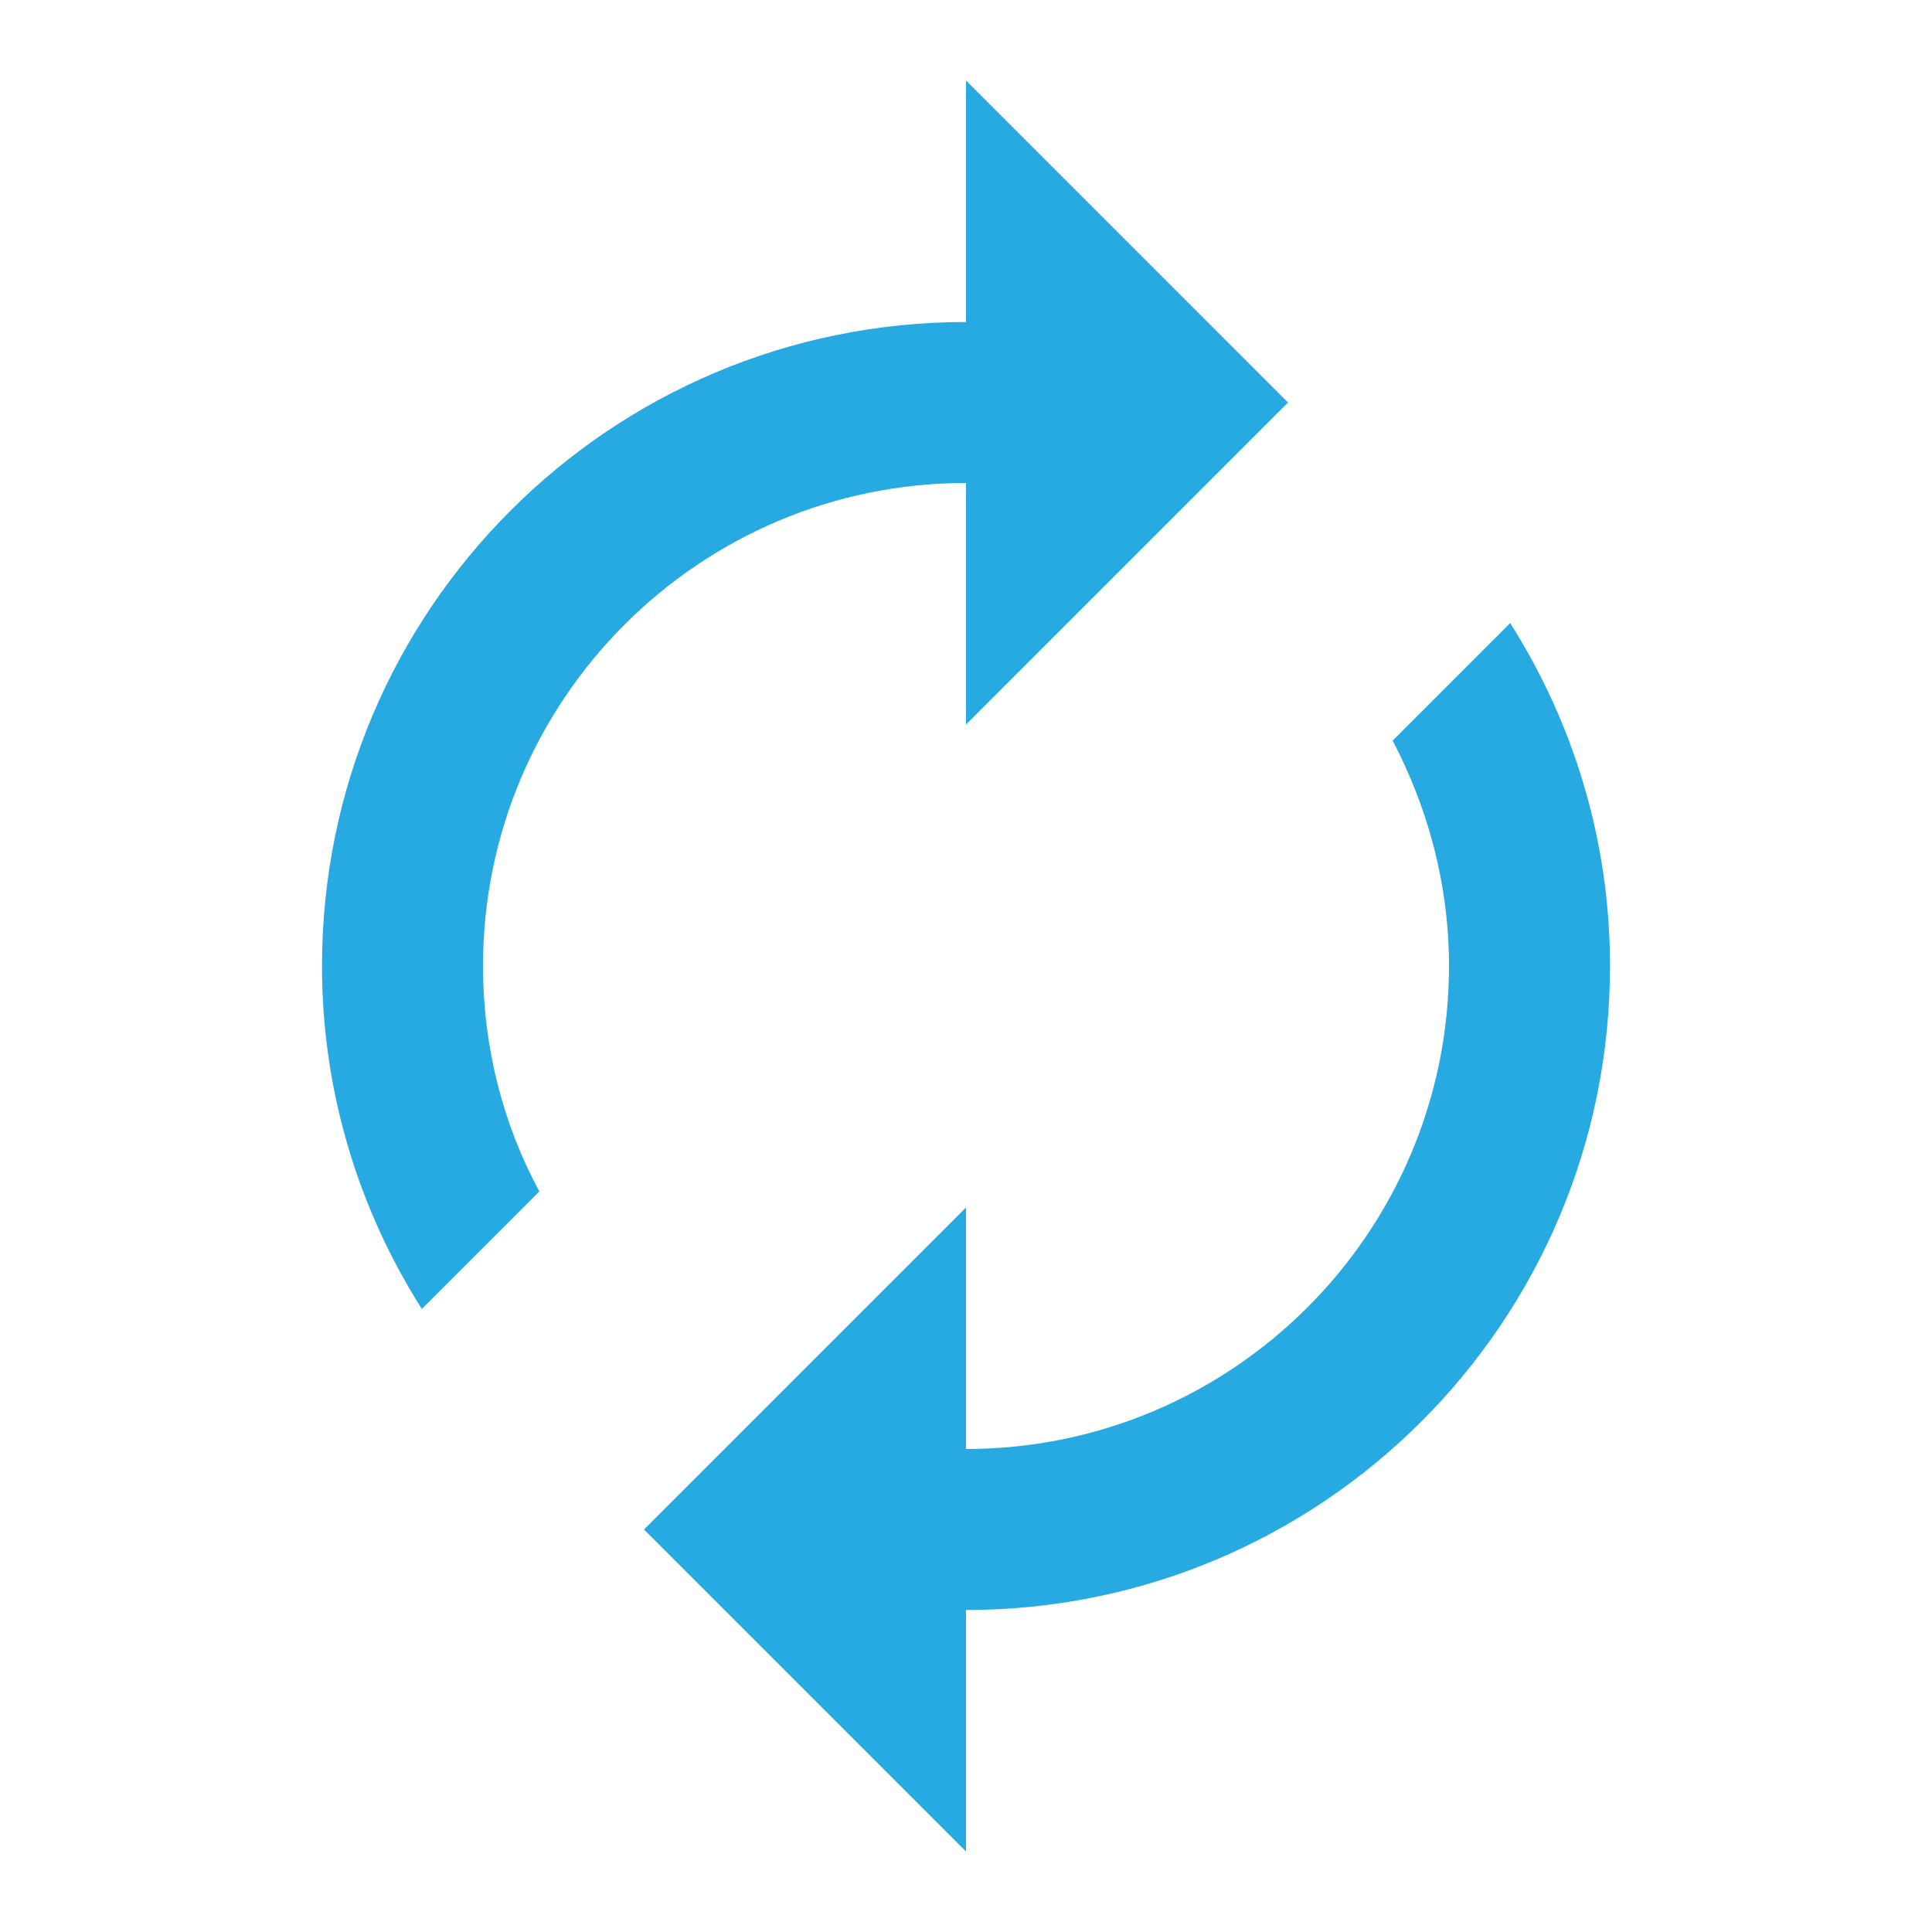
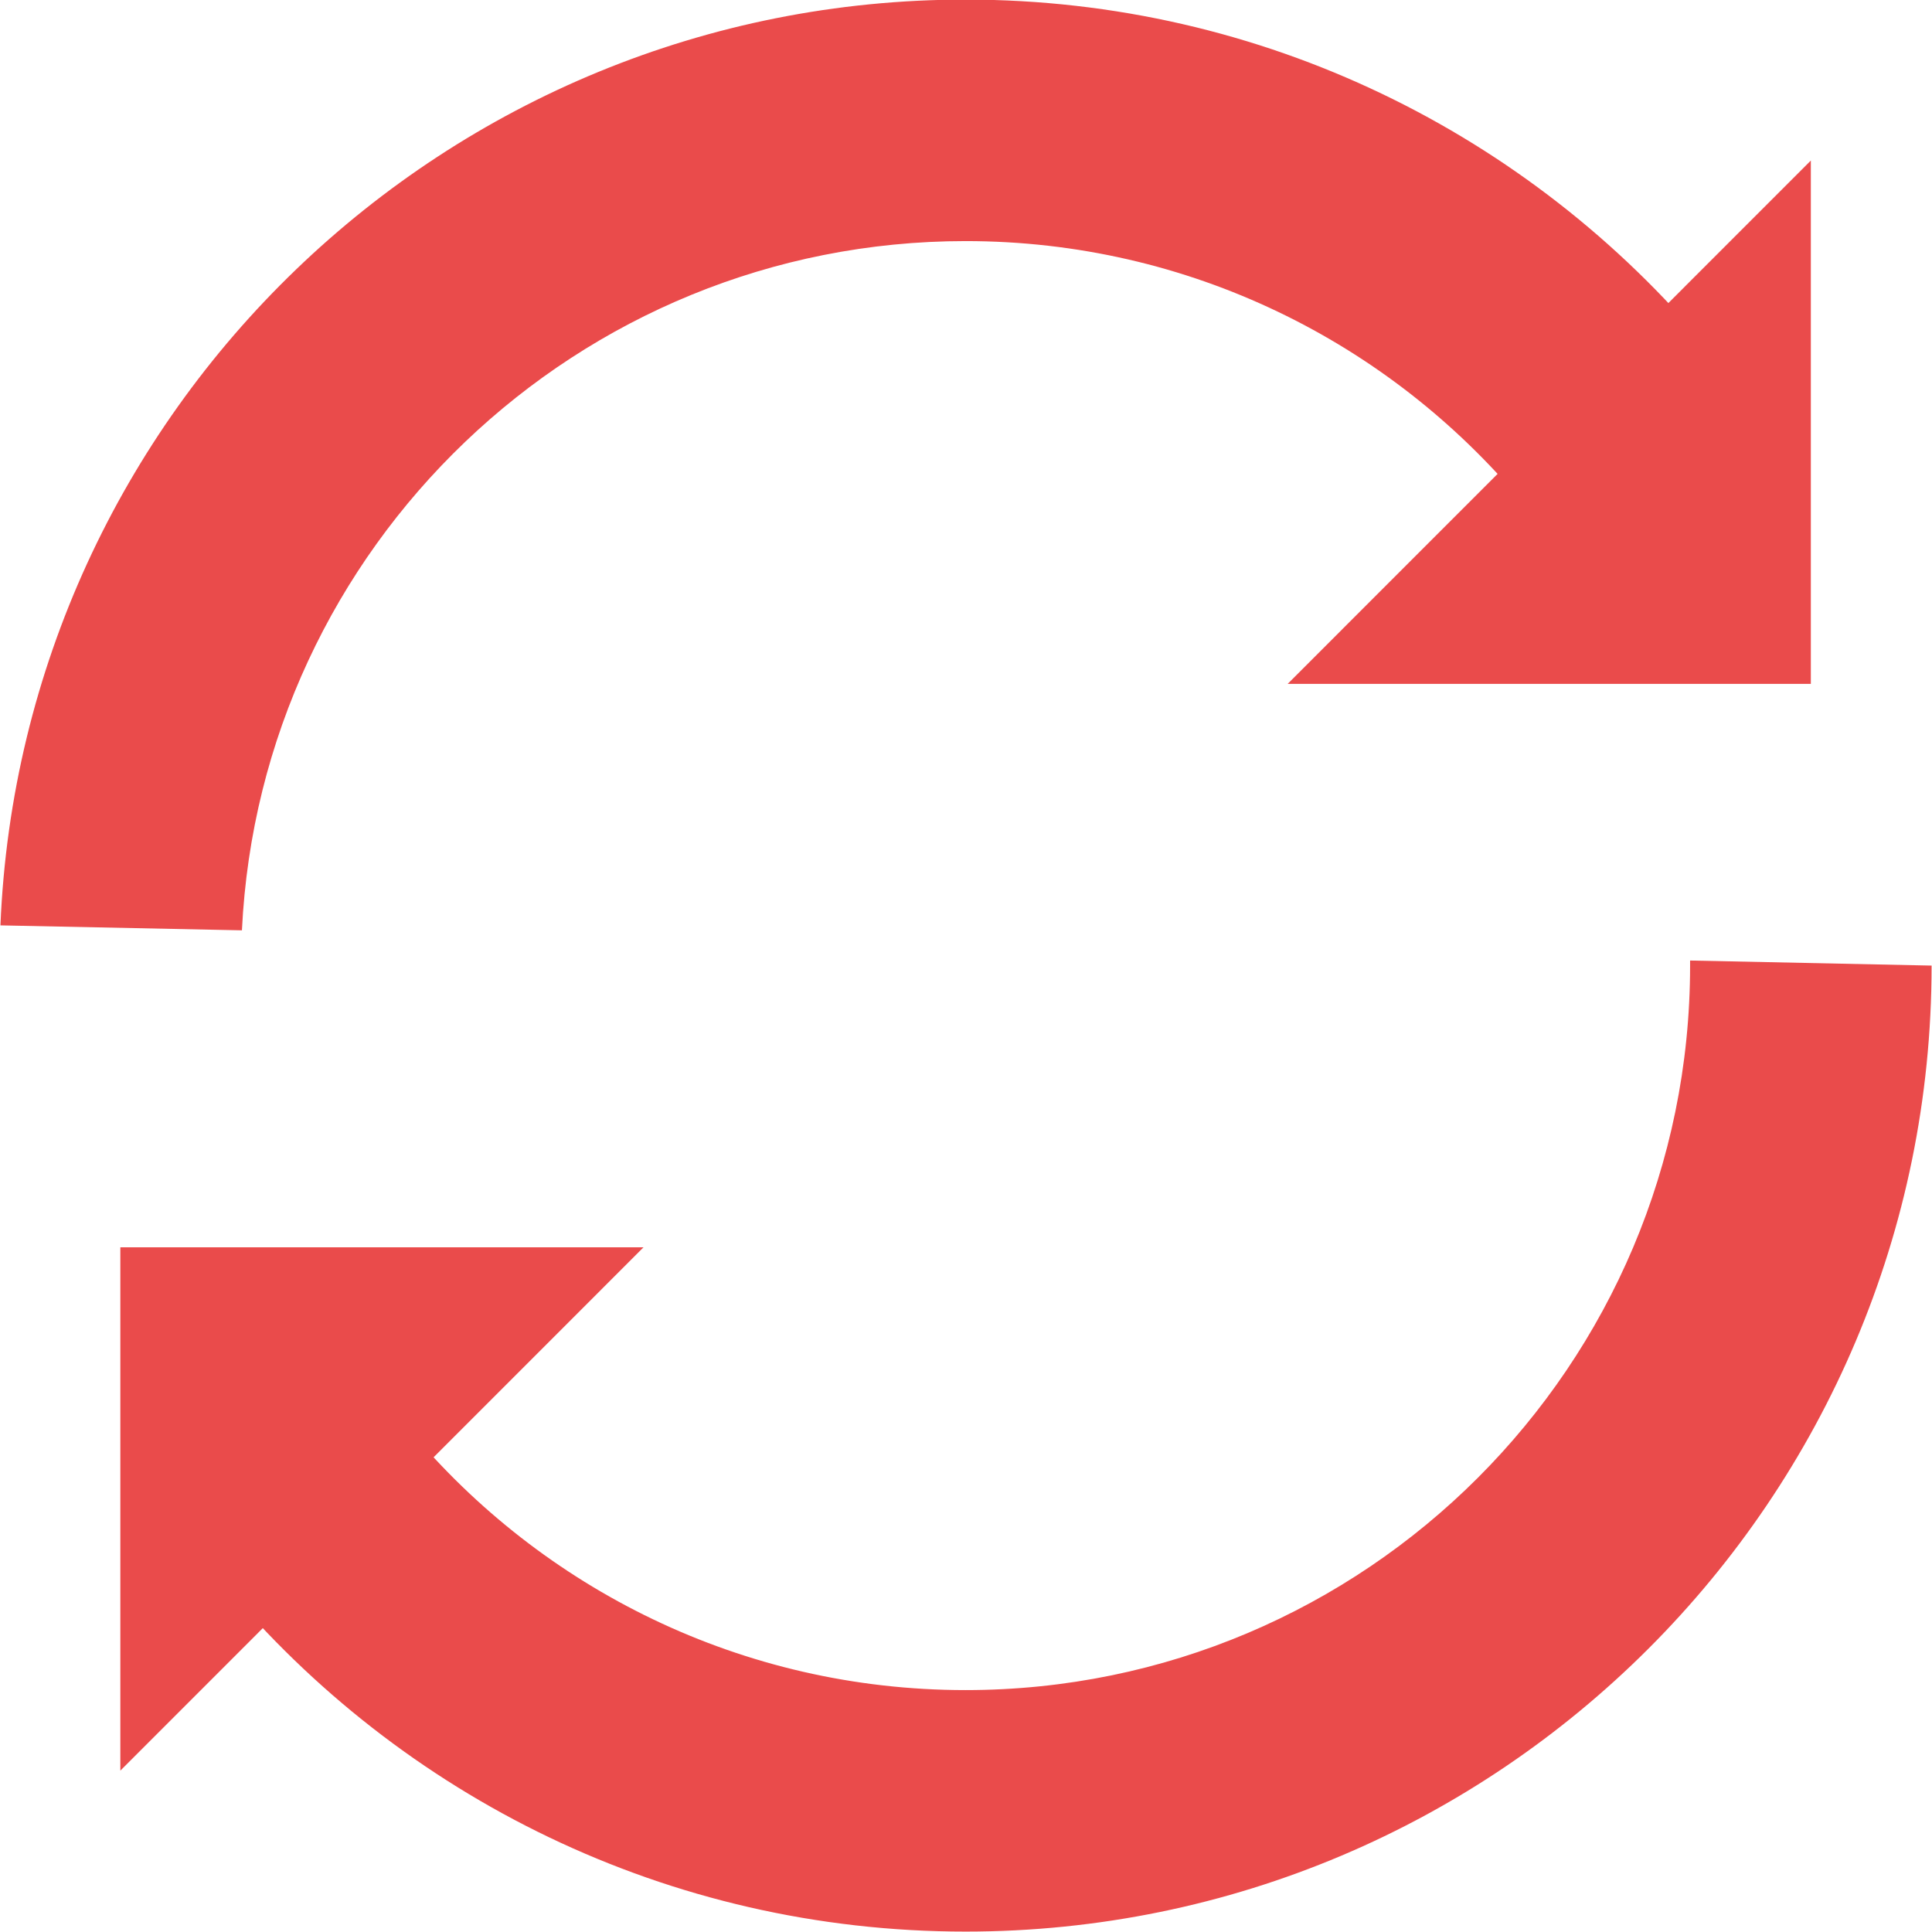
- <svg xmlns="http://www.w3.org/2000/svg" viewBox="0 0 24 24" fill="#27AAE1">
-   <path d="M0 0h24v24H0V0z" fill="none" />
-   <path d="M12 6v3l4-4-4-4v3c-4.42 0-8 3.58-8 8 0 1.57.46 3.03 1.24 4.26L6.7 14.8c-.45-.83-.7-1.79-.7-2.8 0-3.31 2.69-6 6-6zm6.76 1.74L17.3 9.2c.44.84.7 1.79.7 2.8 0 3.31-2.69 6-6 6v-3l-4 4 4 4v-3c4.42 0 8-3.58 8-8 0-1.57-.46-3.03-1.24-4.26z" />
+ <svg xmlns="http://www.w3.org/2000/svg" clip-rule="evenodd" fill-rule="evenodd" stroke-linejoin="round" stroke-miterlimit="2" viewBox="0 0 16 16">
+   <g fill="#ea4b4b">
+     <path d="m2.333 14h3.334v-3.333z" fill-rule="nonzero" transform="matrix(0 -1.3 -1.3 0 19.1966 17.6966)" />
+     <path d="m13.667 2h-3.334v3.333z" fill-rule="nonzero" transform="matrix(0 -1.3 -1.3 0 17.5966 19.0966)" />
+     <path d="m13.121 1.855c1.759 1.468 2.879 3.677 2.879 6.145 0 4.304-3.405 7.818-7.667 7.993l-.041-2c3.176-.152 5.708-2.779 5.708-5.993 0-1.851-.84-3.508-2.159-4.609zm-5.121-1.855.042 2c-.014 0-.028 0-.042 0-3.312 0-6 2.688-6 6 0 1.851.84 3.508 2.159 4.609l-1.28 1.536c-1.759-1.468-2.879-3.677-2.879-6.145 0-4.416 3.584-8 8-8z" transform="matrix(0 -1 -1 0 15.9966 15.9966)" />
+   </g>
</svg>
